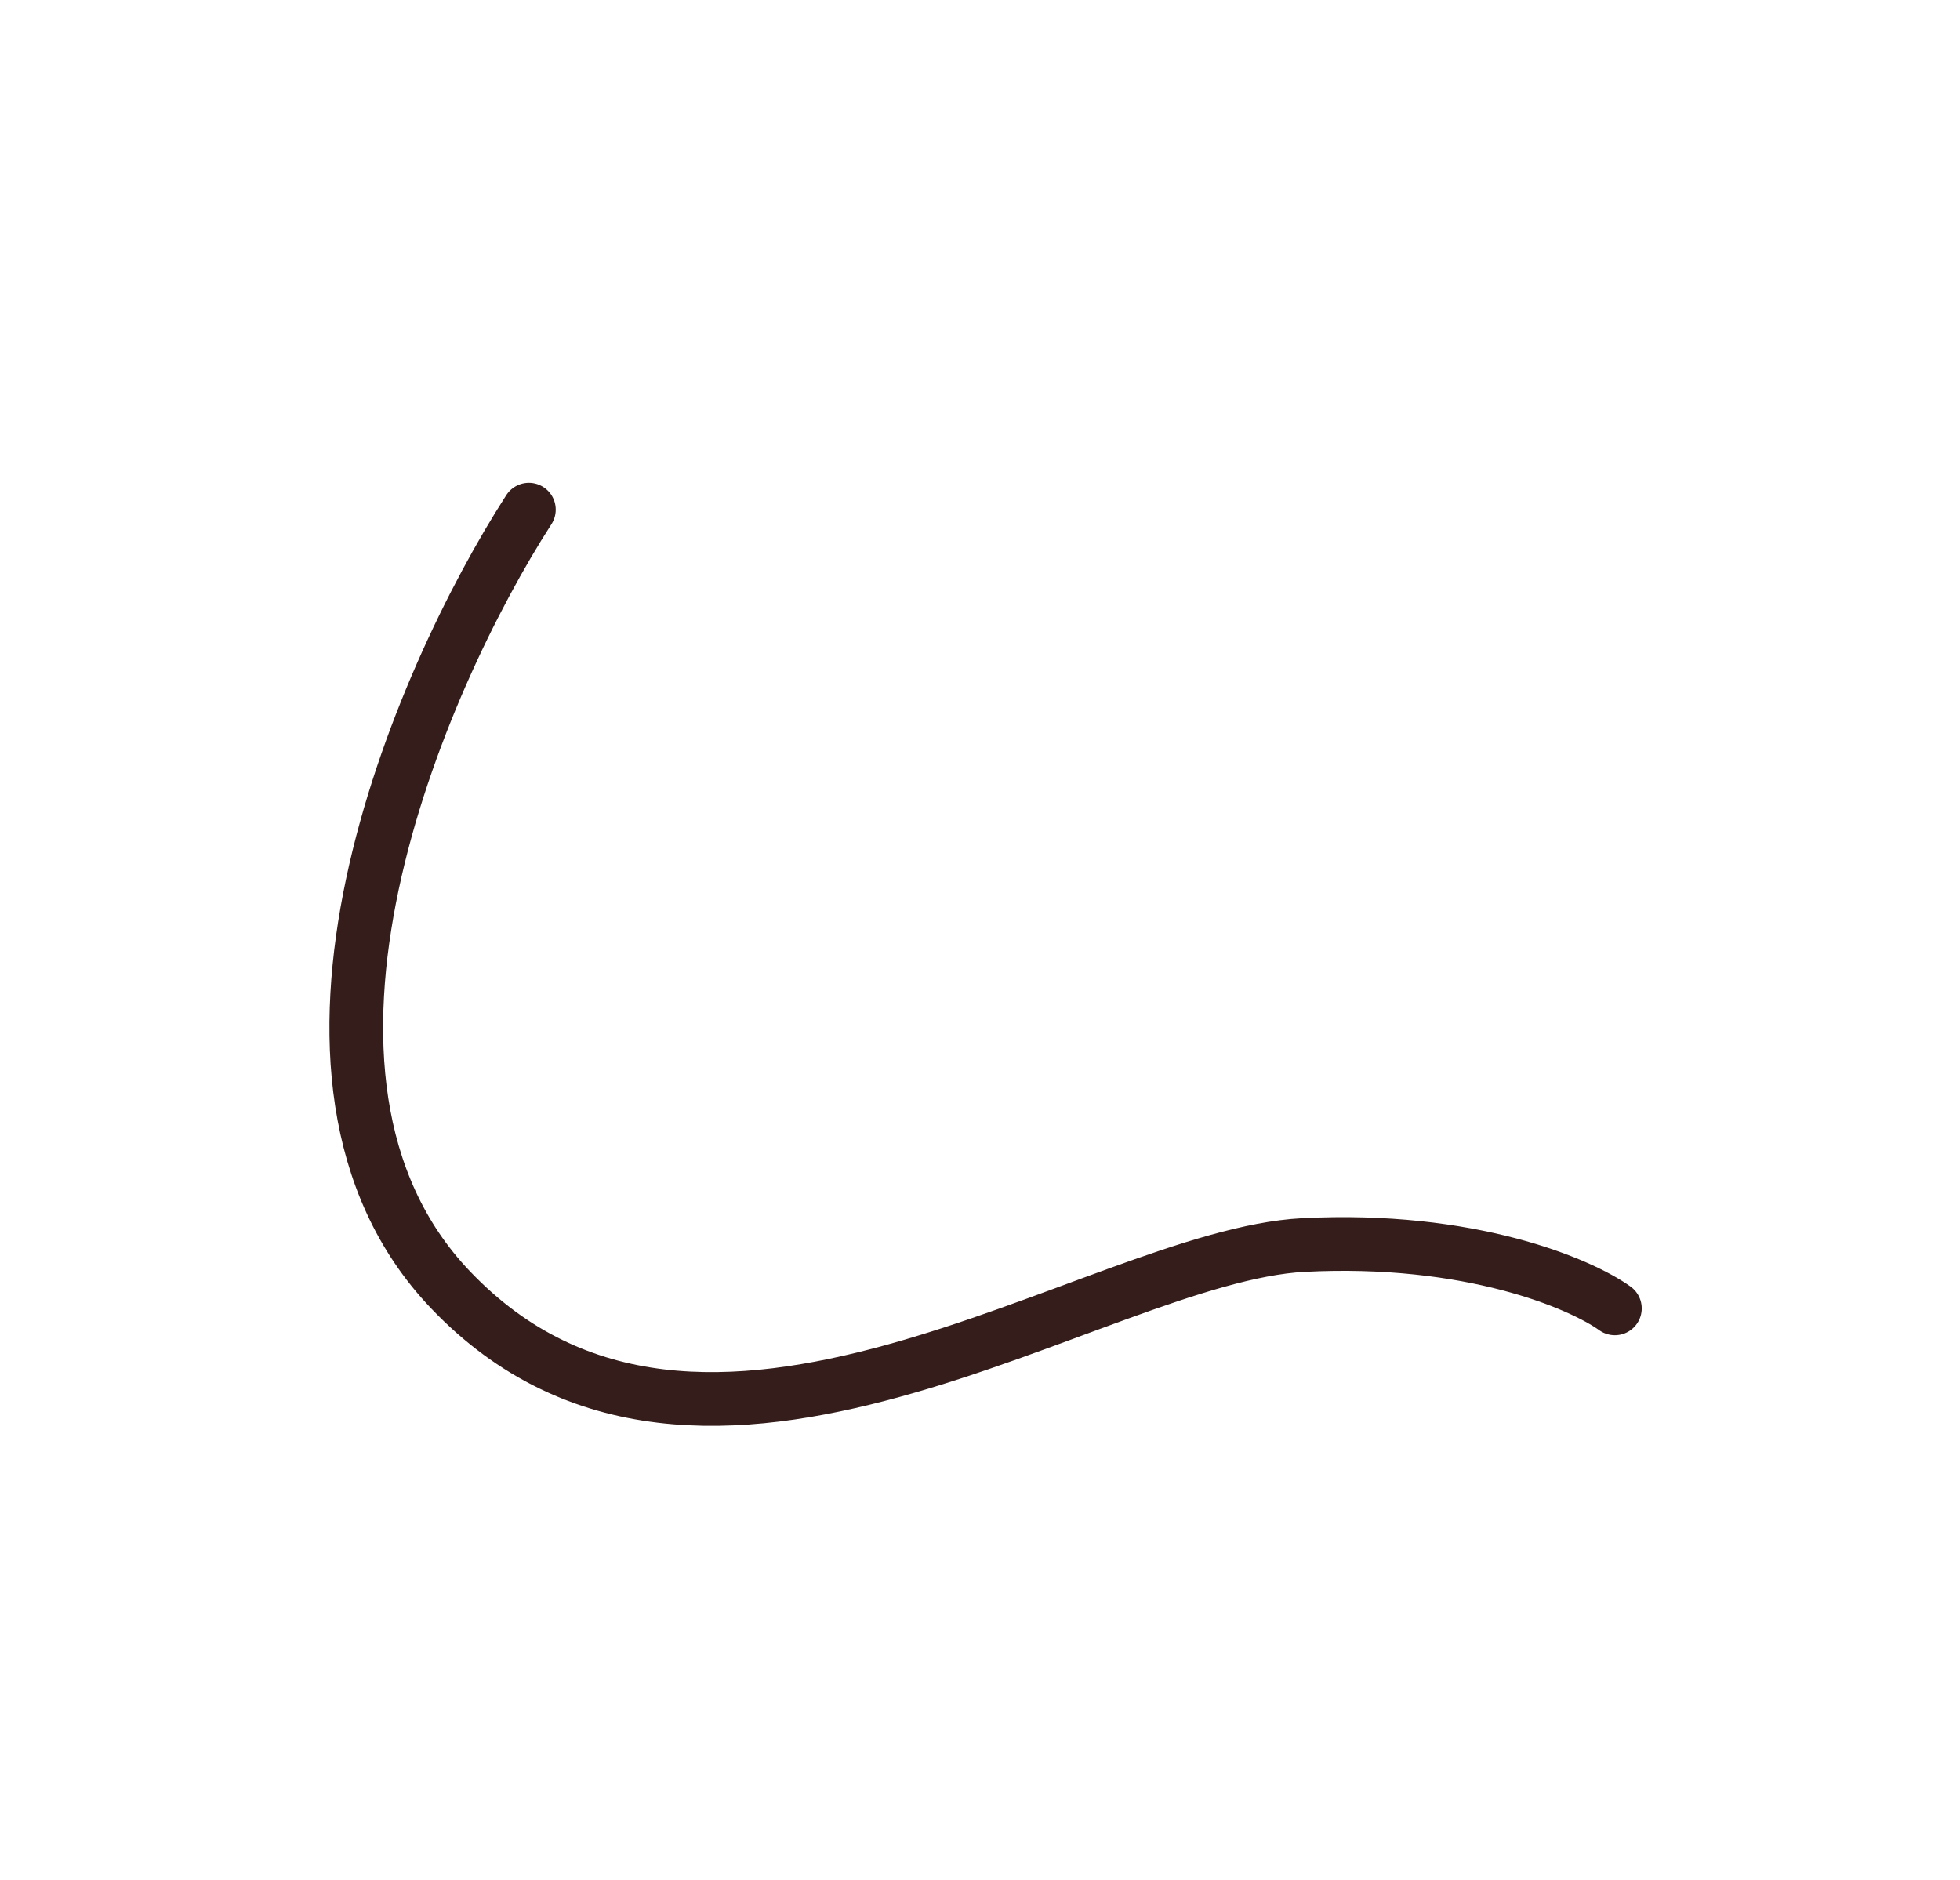
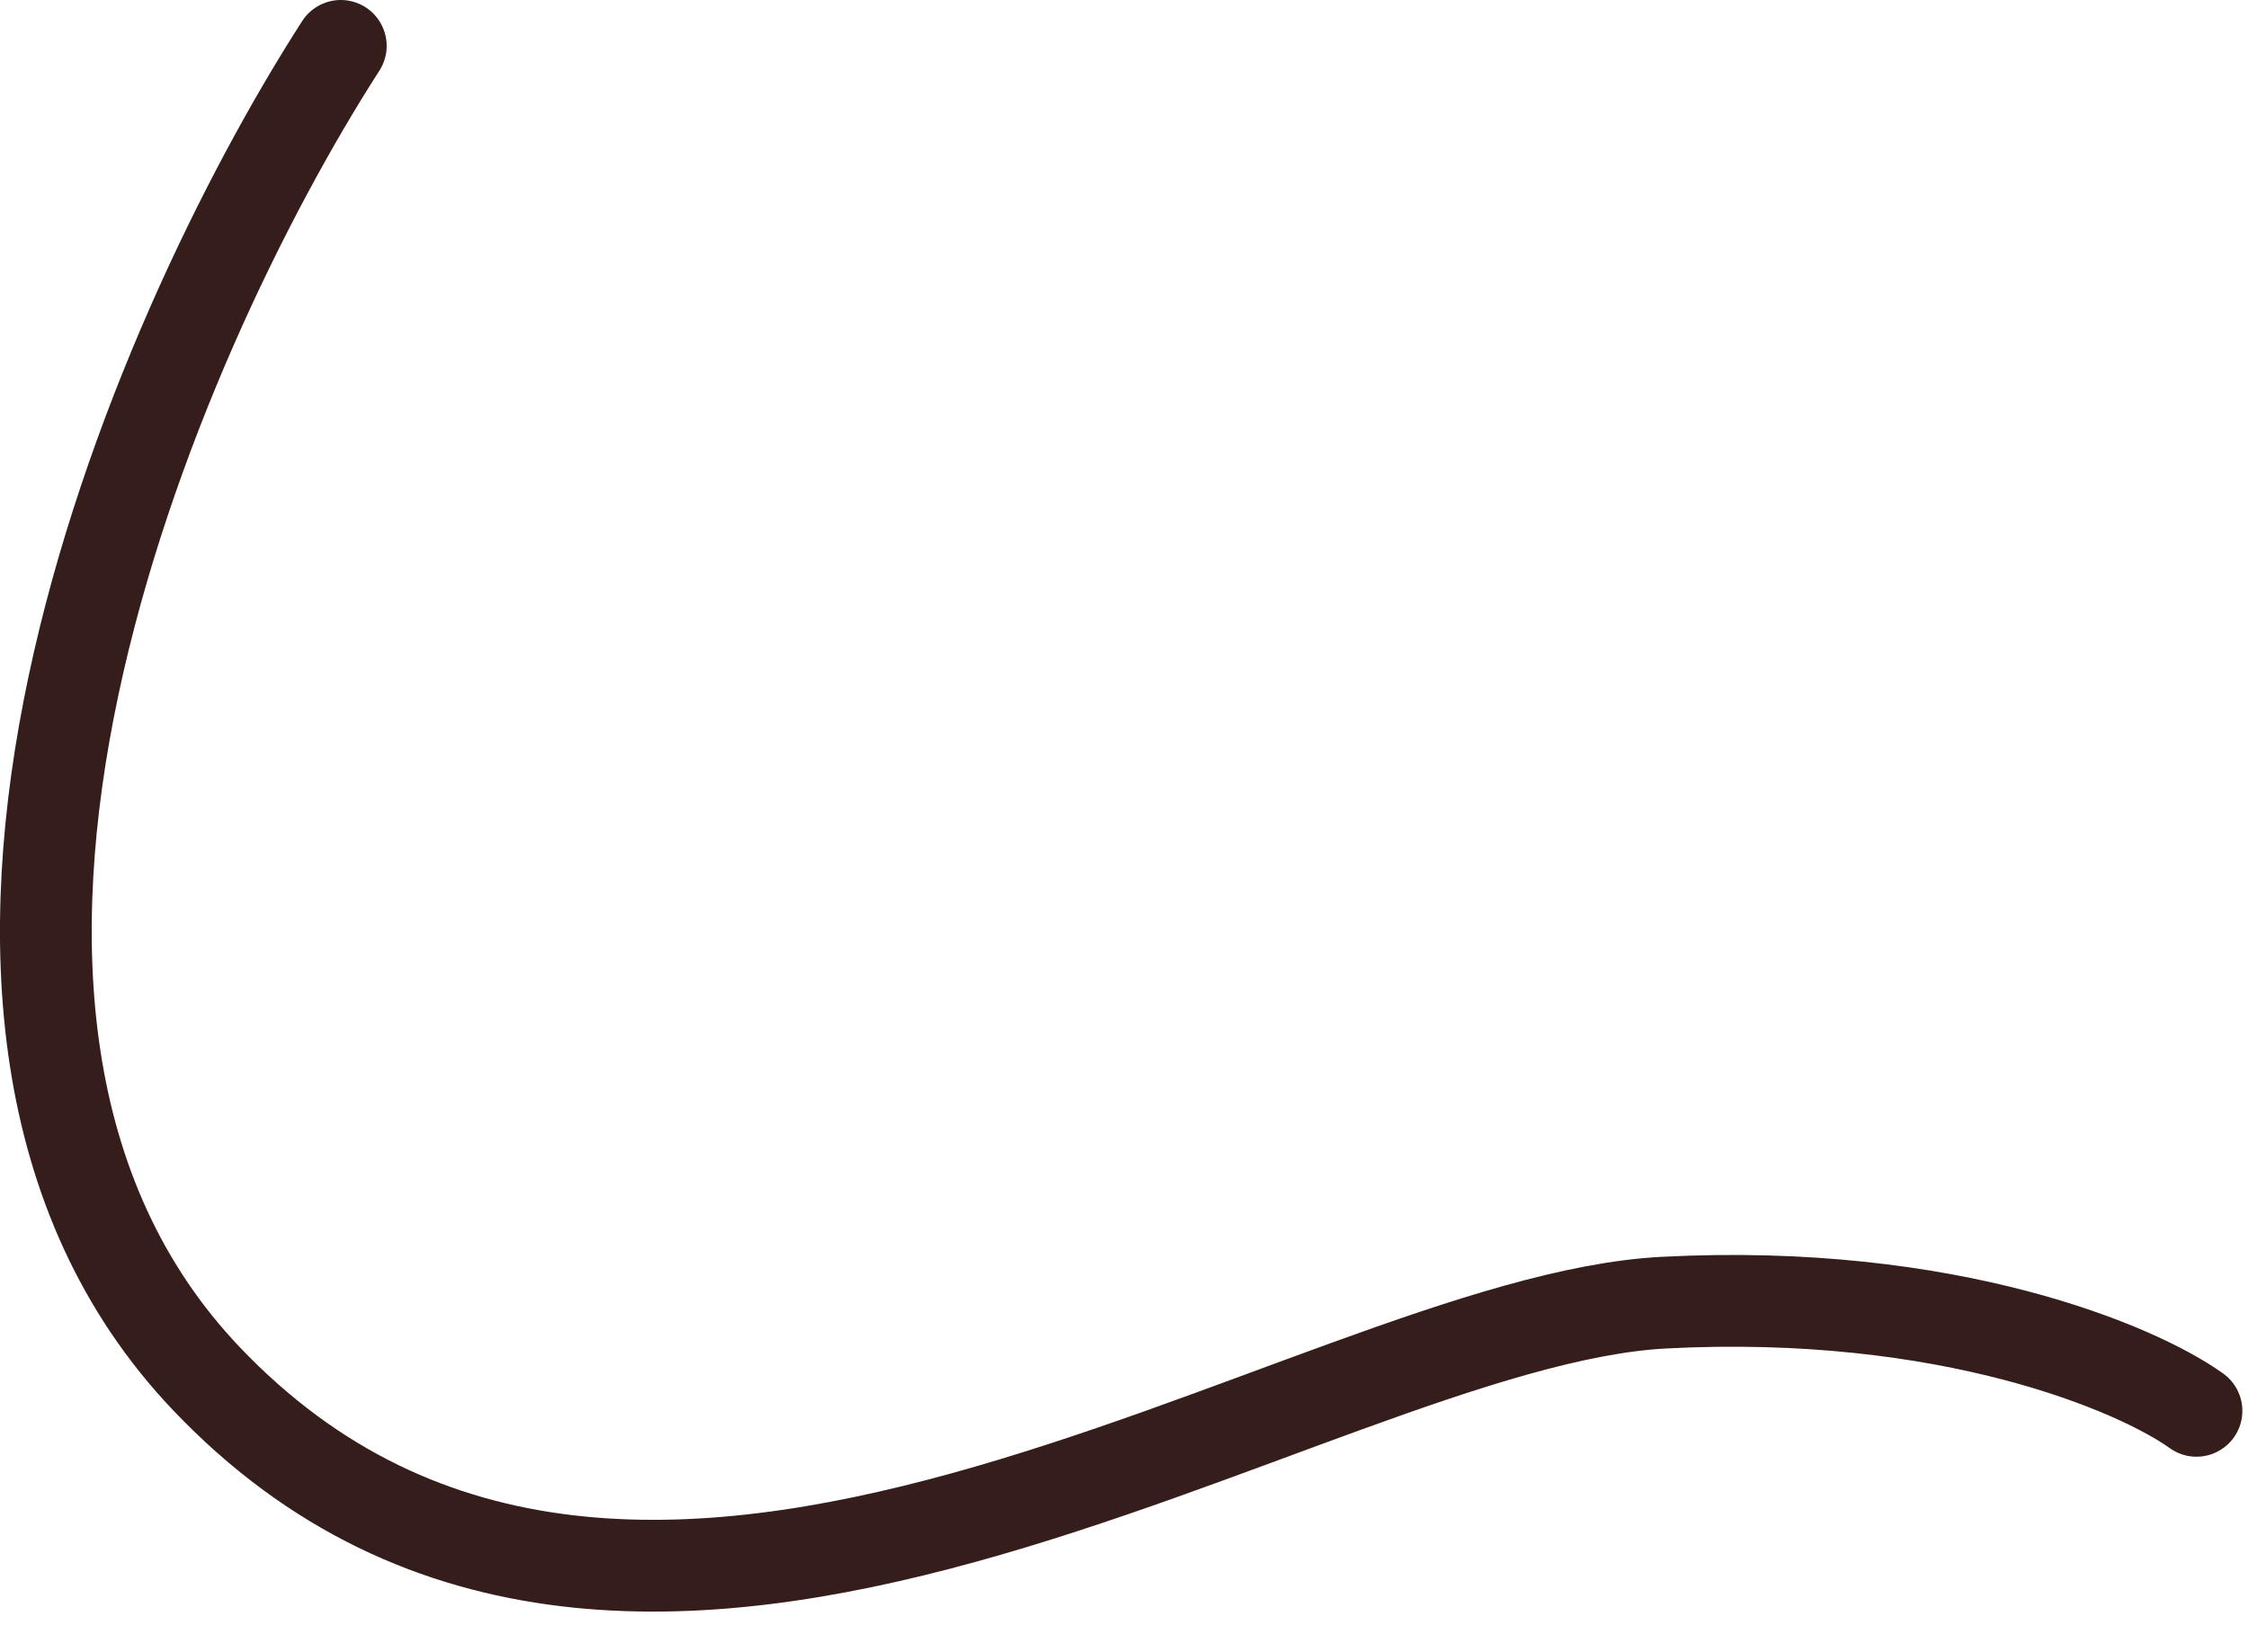
- <svg xmlns="http://www.w3.org/2000/svg" width="73" height="70" viewBox="0 0 73 70" fill="none">
-   <path d="M19.698 18.982C15.586 25.37 9.243 40.122 16.768 48.028C26.173 57.91 40.781 46.776 48.54 46.372C54.746 46.049 58.863 47.81 60.146 48.731" stroke="#341D1A" stroke-width="2" stroke-linecap="round" stroke-linejoin="round" />
+ <svg xmlns="http://www.w3.org/2000/svg" width="49" height="36" viewBox="0 0 49 36" fill="none">
+   <path d="M7.428 1C3.316 7.388 -3.026 22.141 4.498 30.047C13.903 39.929 28.512 28.795 36.27 28.391C42.477 28.067 46.594 29.828 47.877 30.749" stroke="#341D1A" stroke-width="2" stroke-linecap="round" stroke-linejoin="round" />
</svg>
